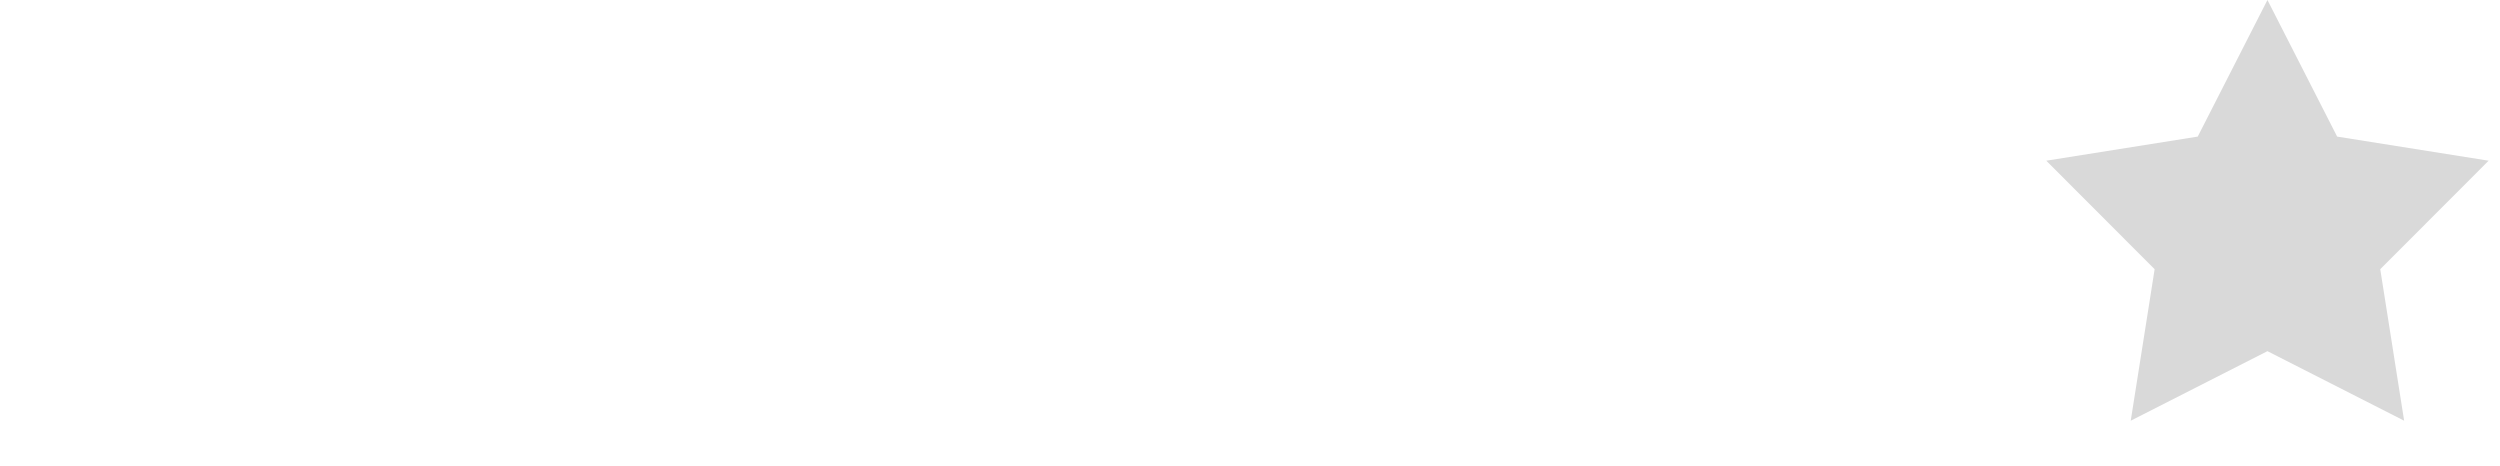
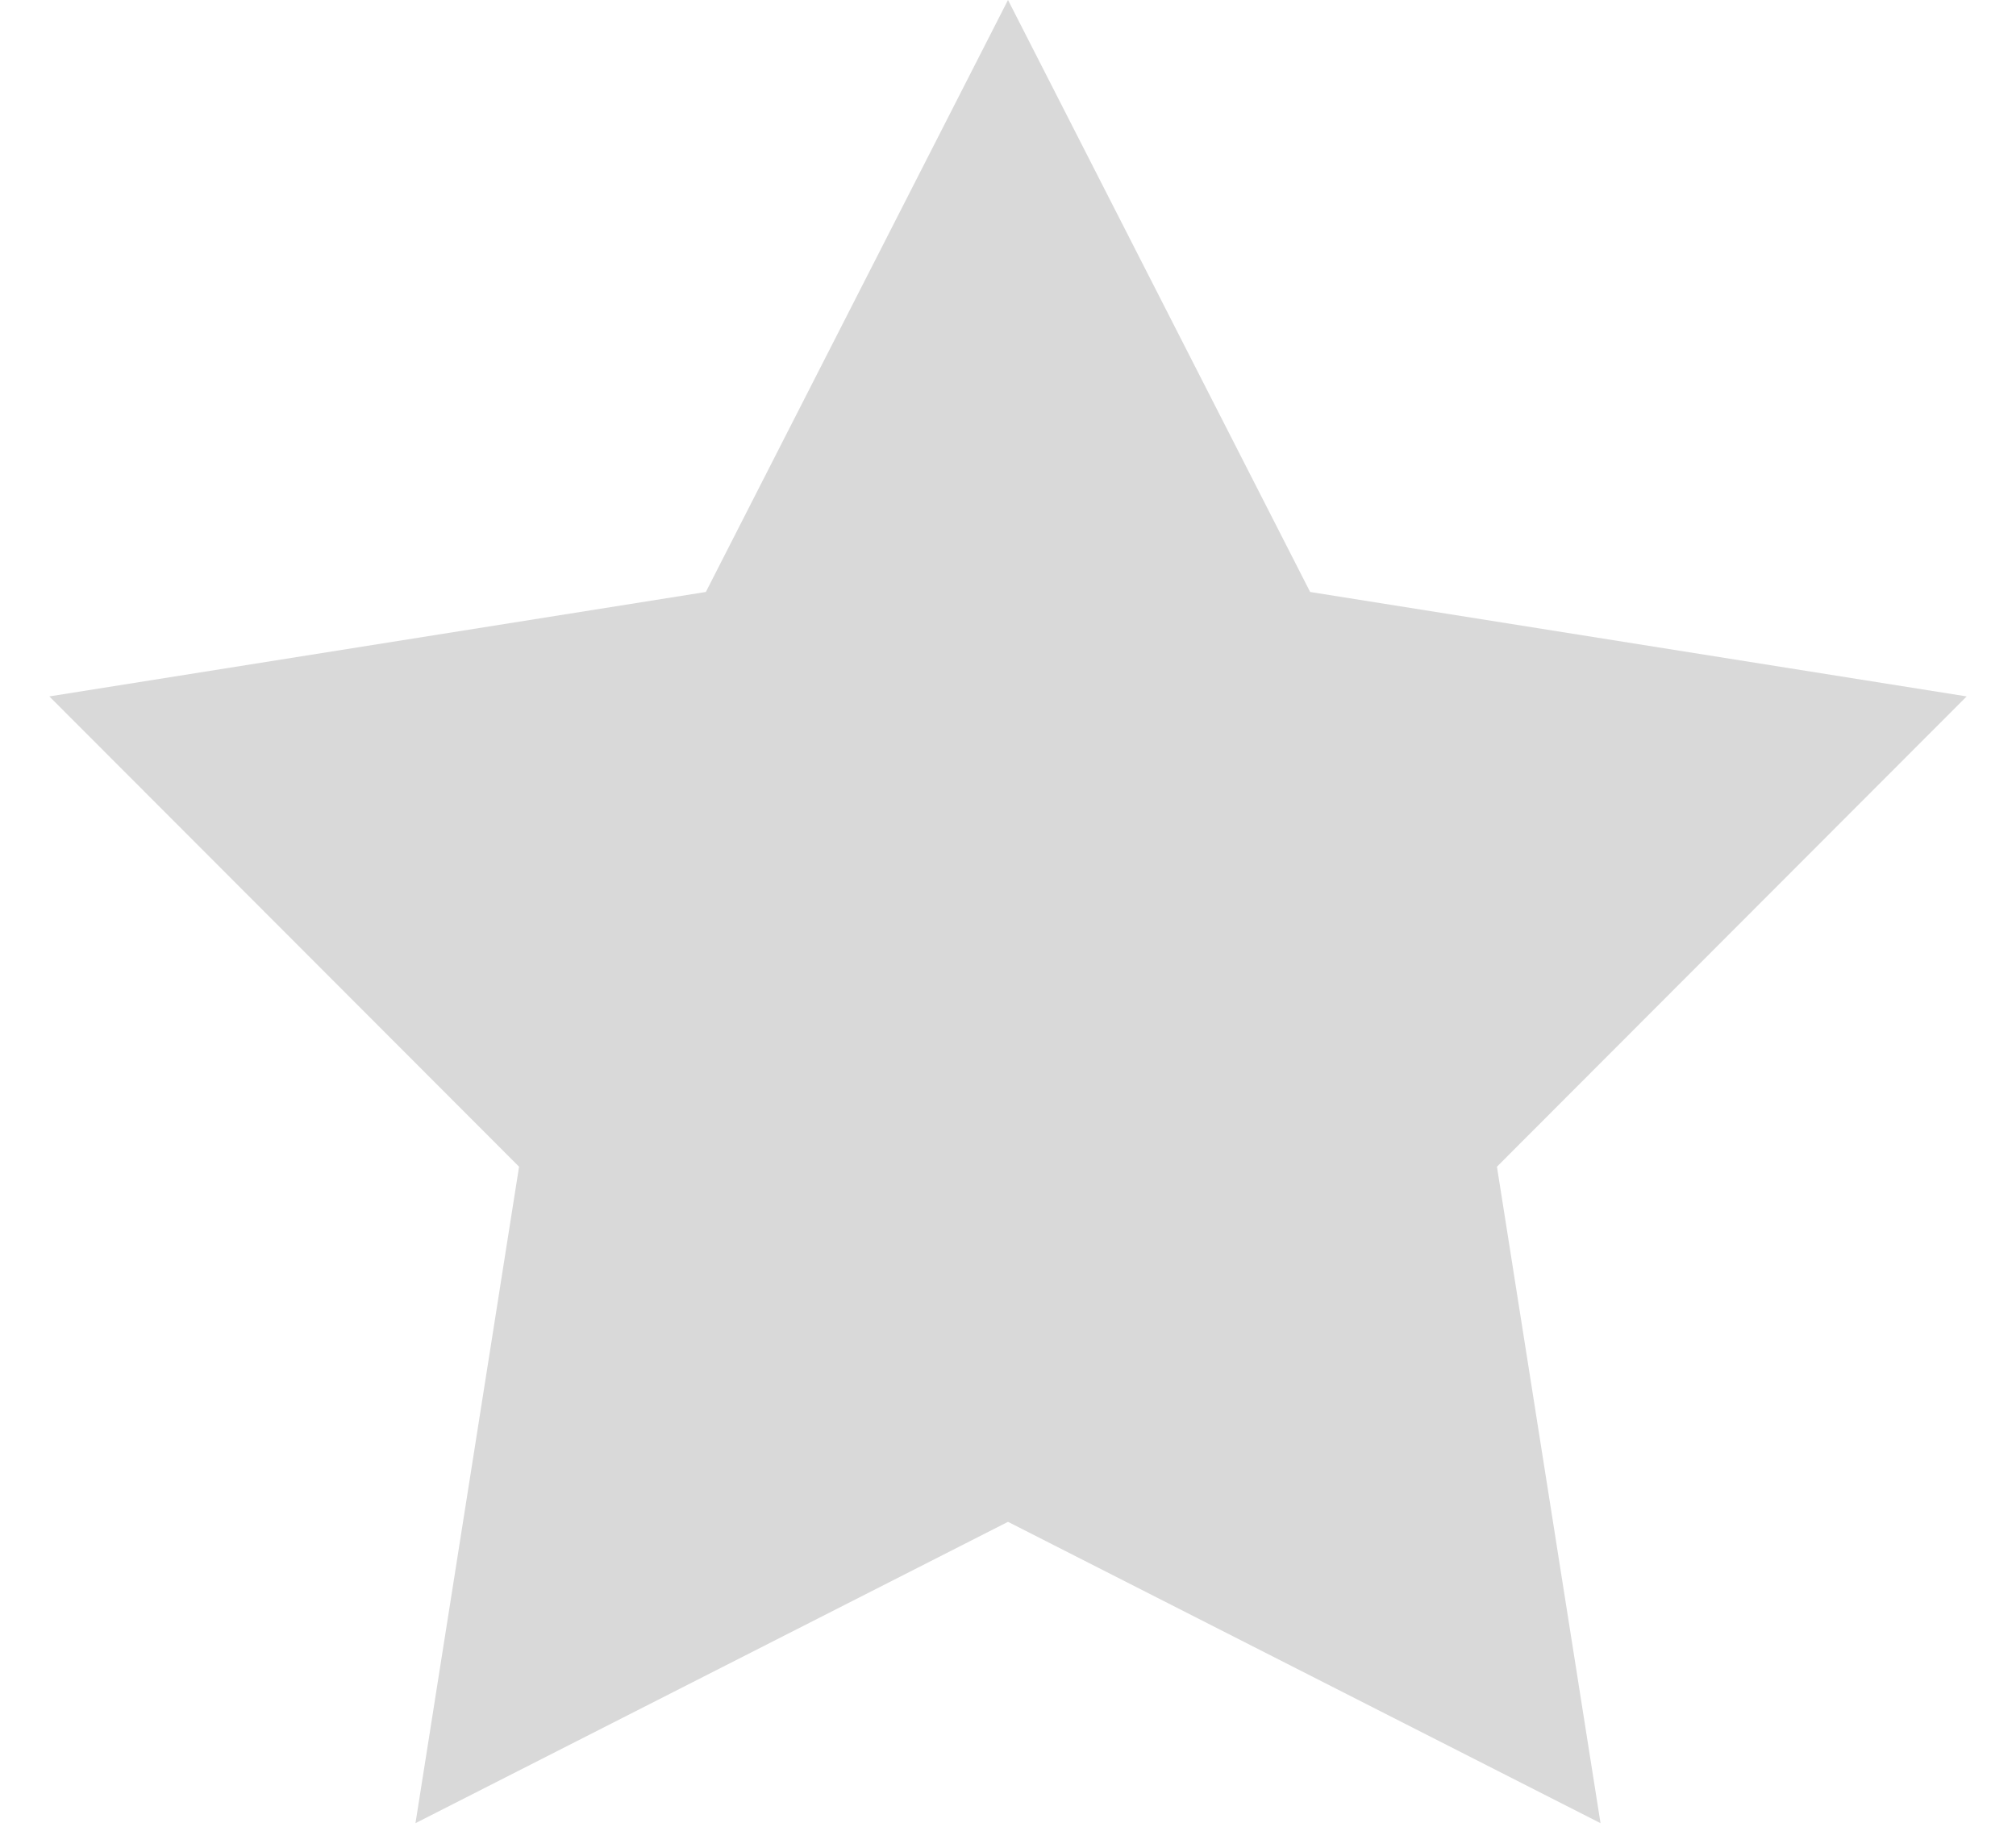
- <svg xmlns="http://www.w3.org/2000/svg" width="172" height="32" viewBox="0 0 172 32" fill="none">
-   <path d="M156 0L160.796 9.398L171.217 11.056L163.761 18.522L165.405 28.944L156 24.16L146.595 28.944L148.239 18.522L140.783 11.056L151.204 9.398L156 0Z" fill="#D9D9D9" />
+ <svg xmlns="http://www.w3.org/2000/svg" width="32" height="29" viewBox="0 0 32 29" fill="none">
+   <path d="M16 0L20.796 9.398L31.217 11.056L23.761 18.522L25.405 28.944L16 24.16L6.595 28.944L8.239 18.522L0.783 11.056L11.204 9.398L16 0Z" fill="#D9D9D9" />
</svg>
